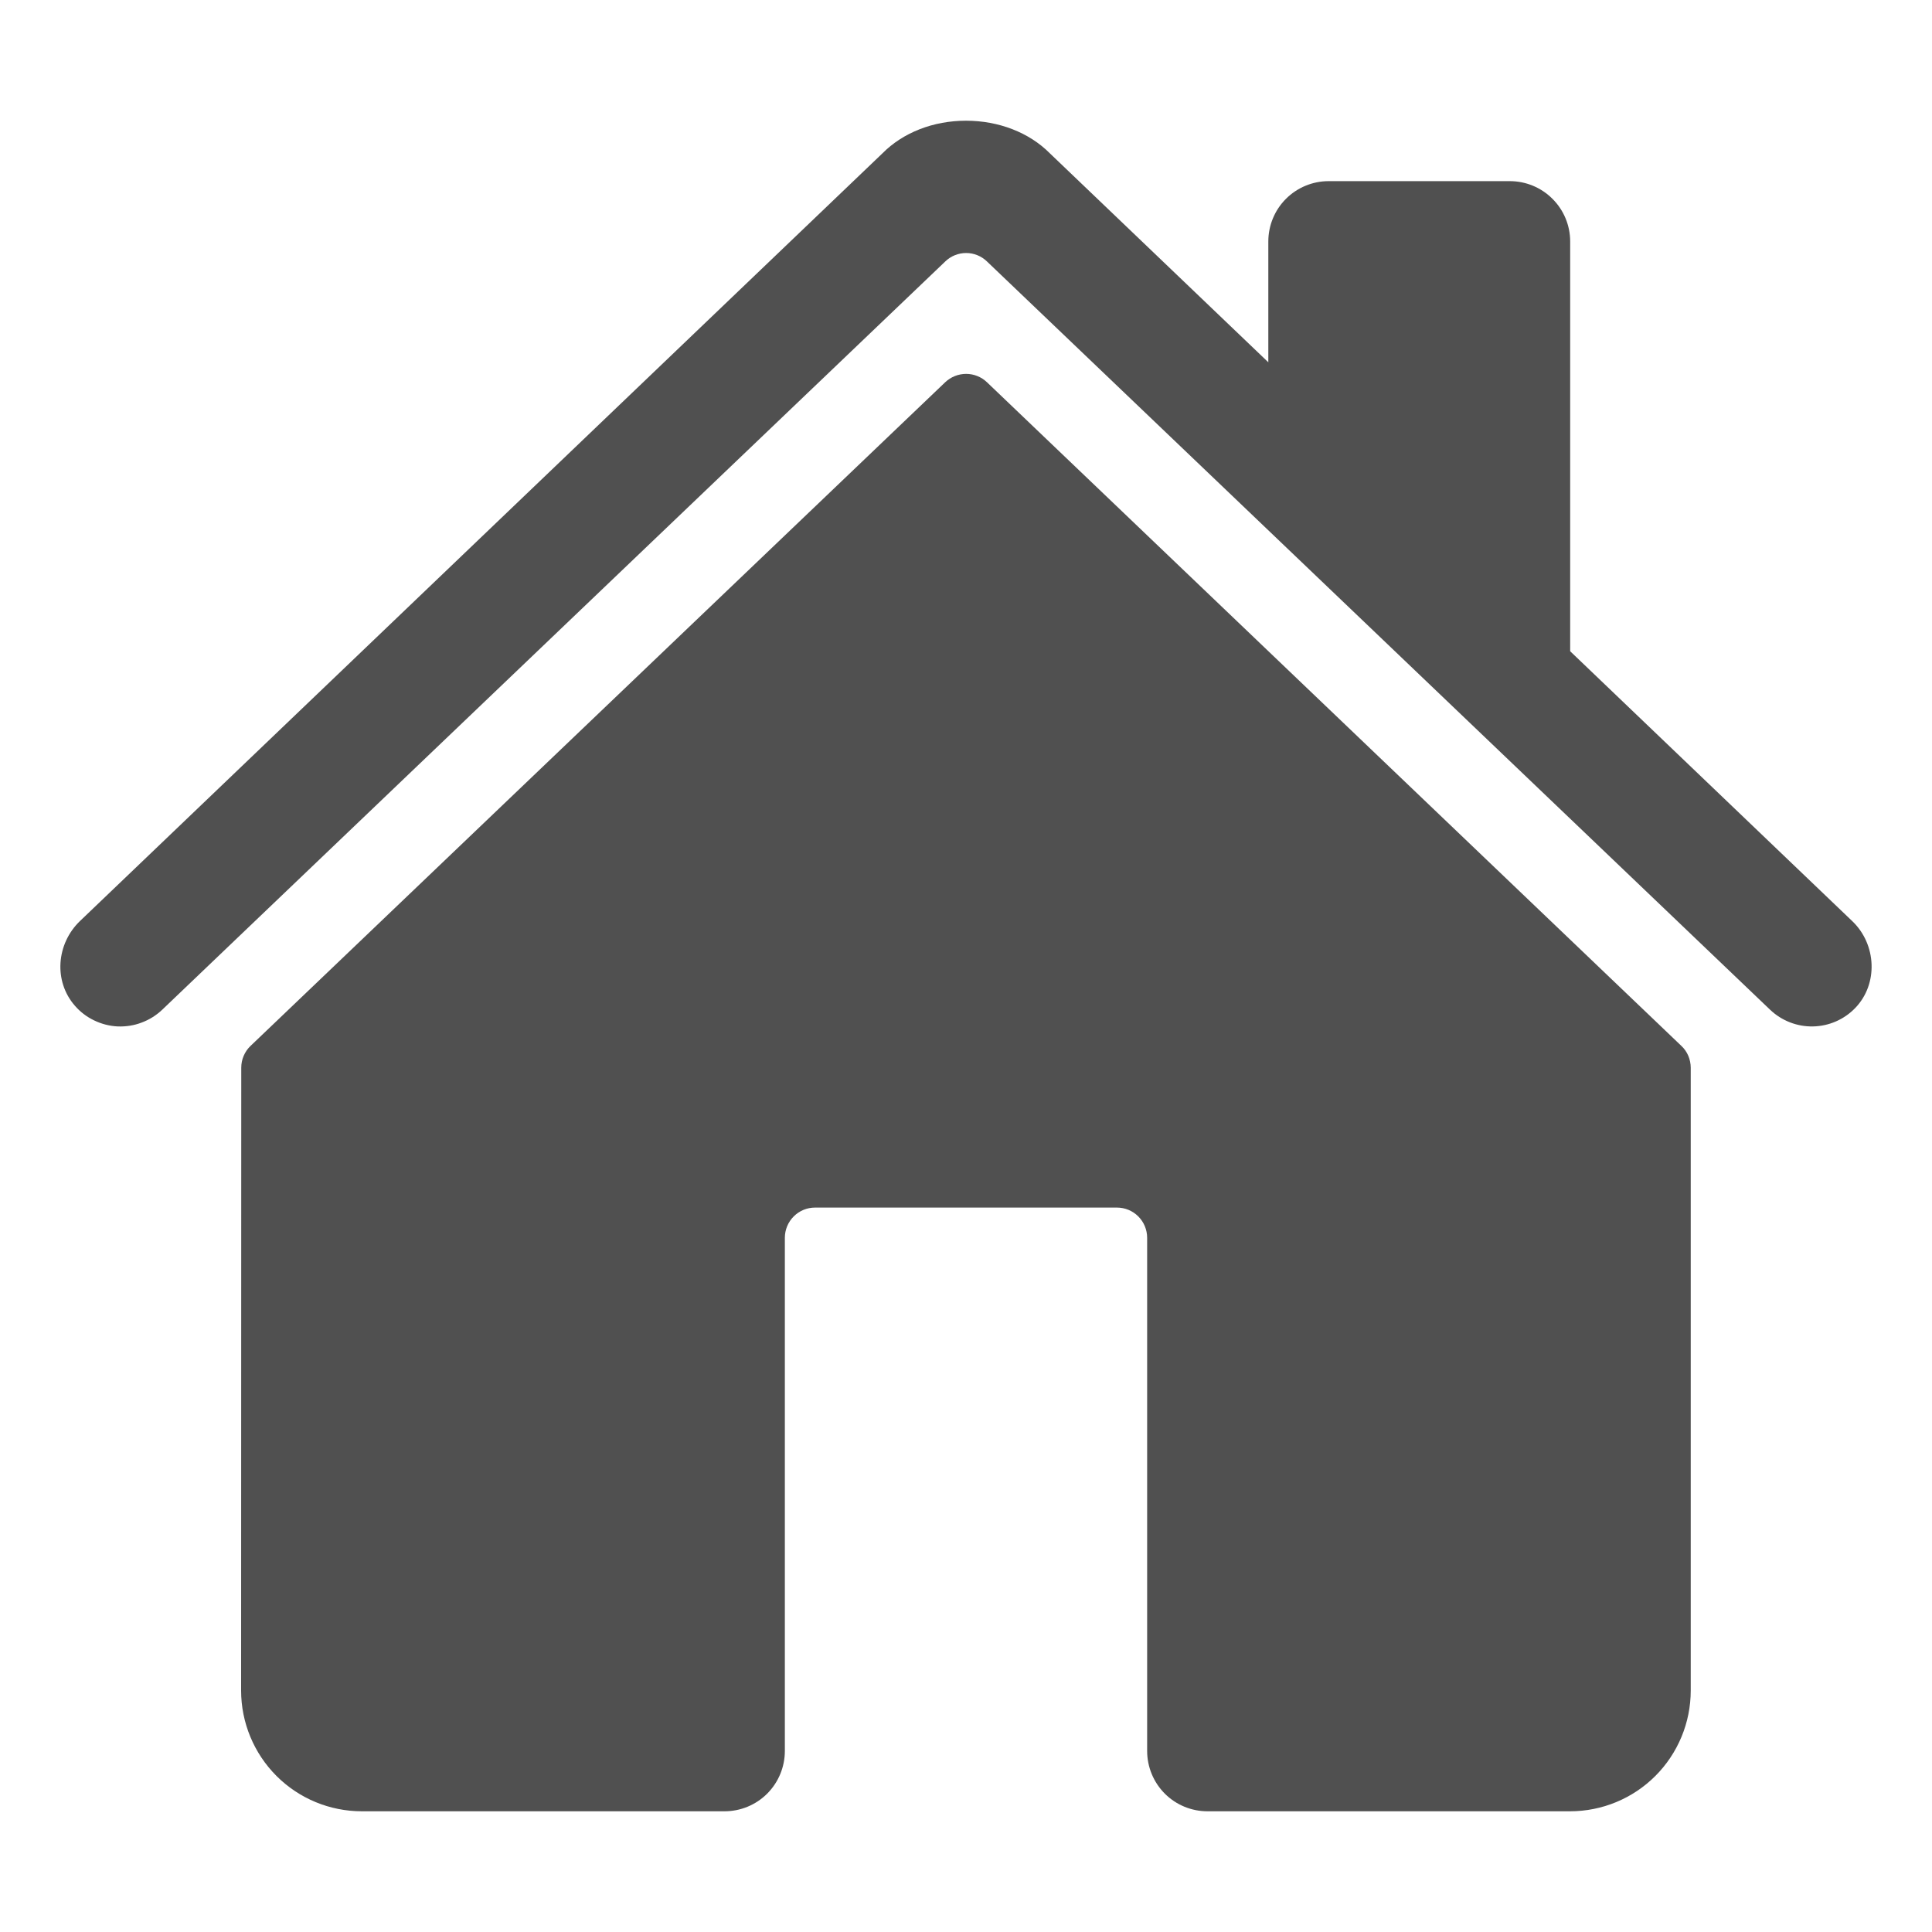
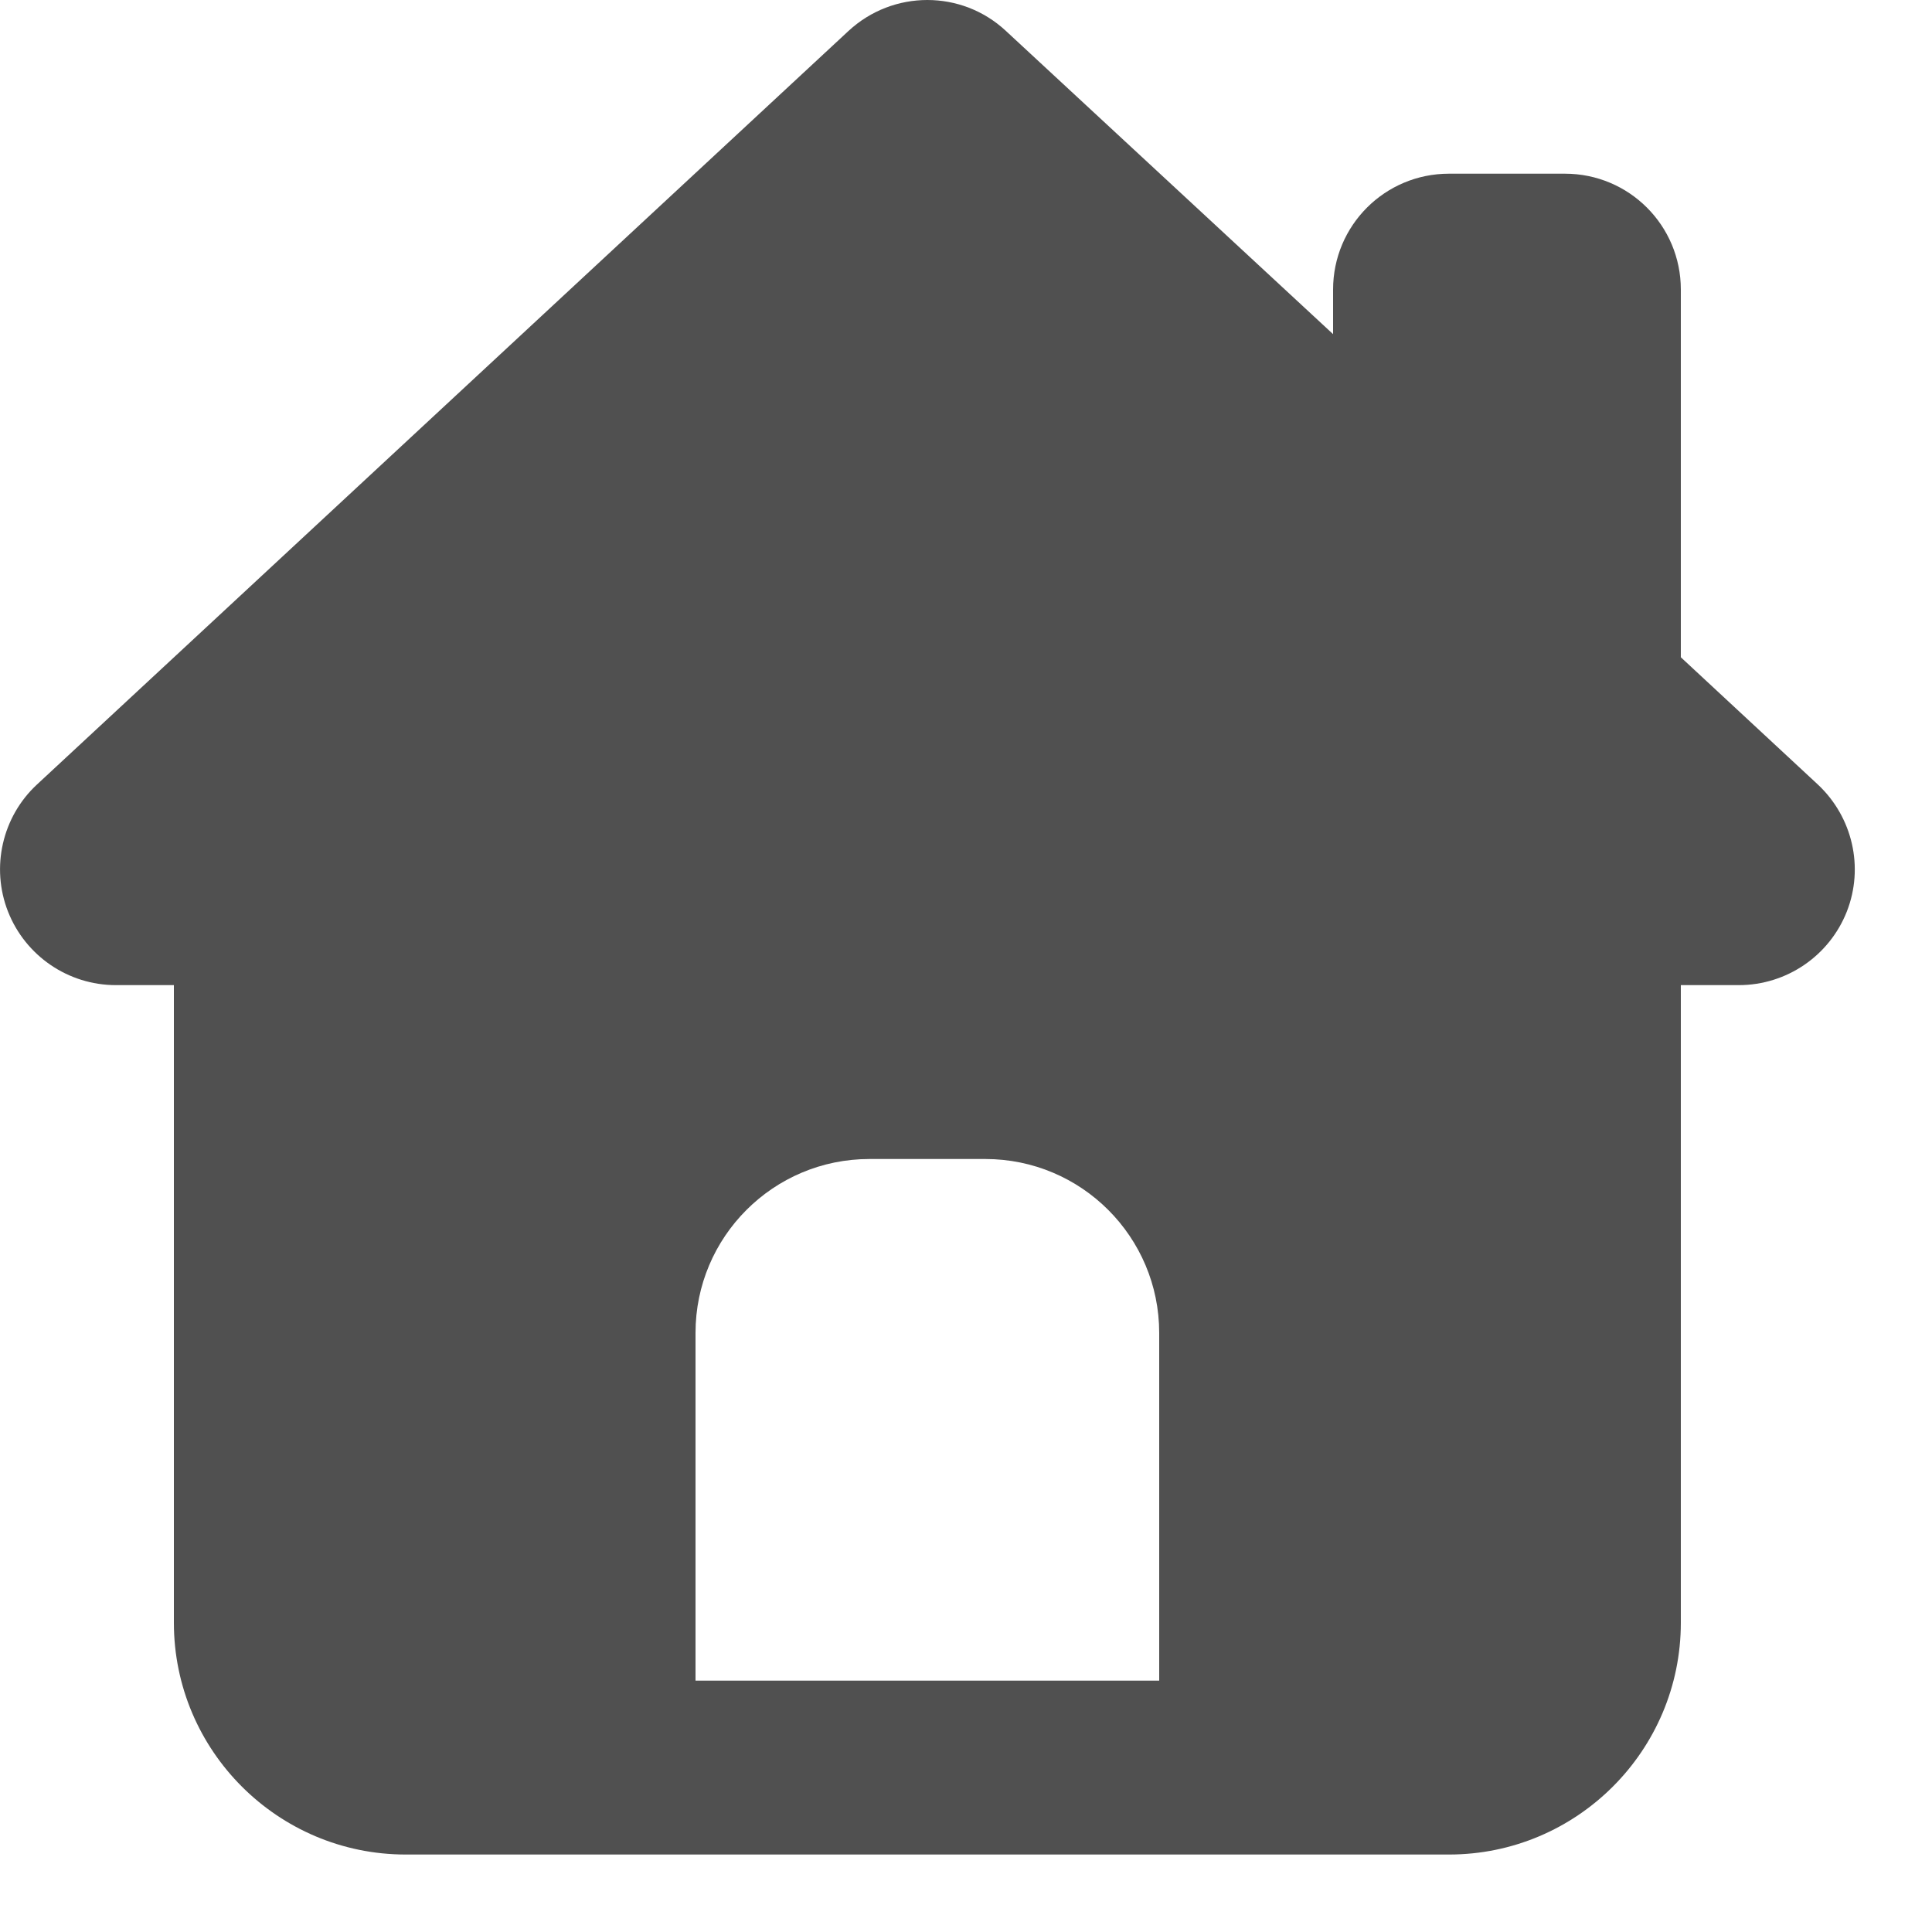
- <svg xmlns="http://www.w3.org/2000/svg" width="25" height="25" viewBox="0 0 25 25" fill="none">
-   <path d="M12.771 4.946C12.699 4.877 12.602 4.838 12.502 4.838C12.401 4.838 12.304 4.877 12.231 4.946L3.242 13.534C3.204 13.57 3.174 13.614 3.153 13.663C3.132 13.711 3.122 13.764 3.122 13.816L3.12 21.876C3.12 22.29 3.285 22.688 3.578 22.981C3.871 23.274 4.268 23.438 4.683 23.438H9.375C9.582 23.438 9.781 23.356 9.927 23.21C10.074 23.063 10.156 22.864 10.156 22.657V16.017C10.156 15.913 10.197 15.814 10.271 15.74C10.344 15.667 10.443 15.626 10.547 15.626H14.453C14.557 15.626 14.656 15.667 14.729 15.74C14.803 15.814 14.844 15.913 14.844 16.017V22.657C14.844 22.864 14.926 23.063 15.073 23.21C15.219 23.356 15.418 23.438 15.625 23.438H20.315C20.73 23.438 21.127 23.274 21.42 22.981C21.713 22.688 21.878 22.29 21.878 21.876V13.816C21.878 13.764 21.867 13.711 21.847 13.663C21.826 13.614 21.796 13.57 21.757 13.534L12.771 4.946Z" fill="#505050" />
-   <path d="M23.97 11.921L20.318 8.427V3.125C20.318 2.918 20.236 2.719 20.089 2.573C19.943 2.426 19.744 2.344 19.537 2.344H17.193C16.986 2.344 16.787 2.426 16.64 2.573C16.494 2.719 16.412 2.918 16.412 3.125V4.688L13.584 1.983C13.319 1.716 12.925 1.562 12.5 1.562C12.076 1.562 11.684 1.716 11.419 1.984L1.033 11.92C0.73 12.213 0.691 12.695 0.968 13.013C1.037 13.093 1.122 13.158 1.218 13.204C1.313 13.25 1.417 13.277 1.523 13.282C1.628 13.286 1.734 13.27 1.833 13.232C1.933 13.195 2.023 13.138 2.1 13.065L12.232 3.383C12.304 3.313 12.401 3.274 12.502 3.274C12.602 3.274 12.699 3.313 12.771 3.383L22.904 13.065C23.054 13.208 23.253 13.286 23.46 13.282C23.667 13.278 23.864 13.192 24.007 13.043C24.307 12.732 24.282 12.22 23.97 11.921Z" fill="#505050" />
+ <svg xmlns="http://www.w3.org/2000/svg" width="20" height="20" viewBox="0 0 20 20" fill="none">
+   <path d="M8.783 0.321C9.244 -0.107 9.956 -0.107 10.414 0.321L13.8 3.459V2.998C13.8 2.334 14.336 1.798 15 1.798H16.2C16.864 1.798 17.4 2.334 17.4 2.998V6.804L18.818 8.121C19.178 8.458 19.298 8.979 19.118 9.437C18.938 9.894 18.495 10.198 18 10.198H17.4V16.798C17.4 18.122 16.324 19.198 15 19.198H4.2C2.876 19.198 1.8 18.122 1.8 16.798V10.198H1.2C0.705 10.198 0.263 9.894 0.083 9.437C-0.097 8.979 0.023 8.454 0.383 8.121L8.783 0.321ZM9 11.998C8.006 11.998 7.2 12.804 7.2 13.798V17.398H12V13.798C12 12.804 11.194 11.998 10.2 11.998H9Z" fill="#505050" />
</svg>
